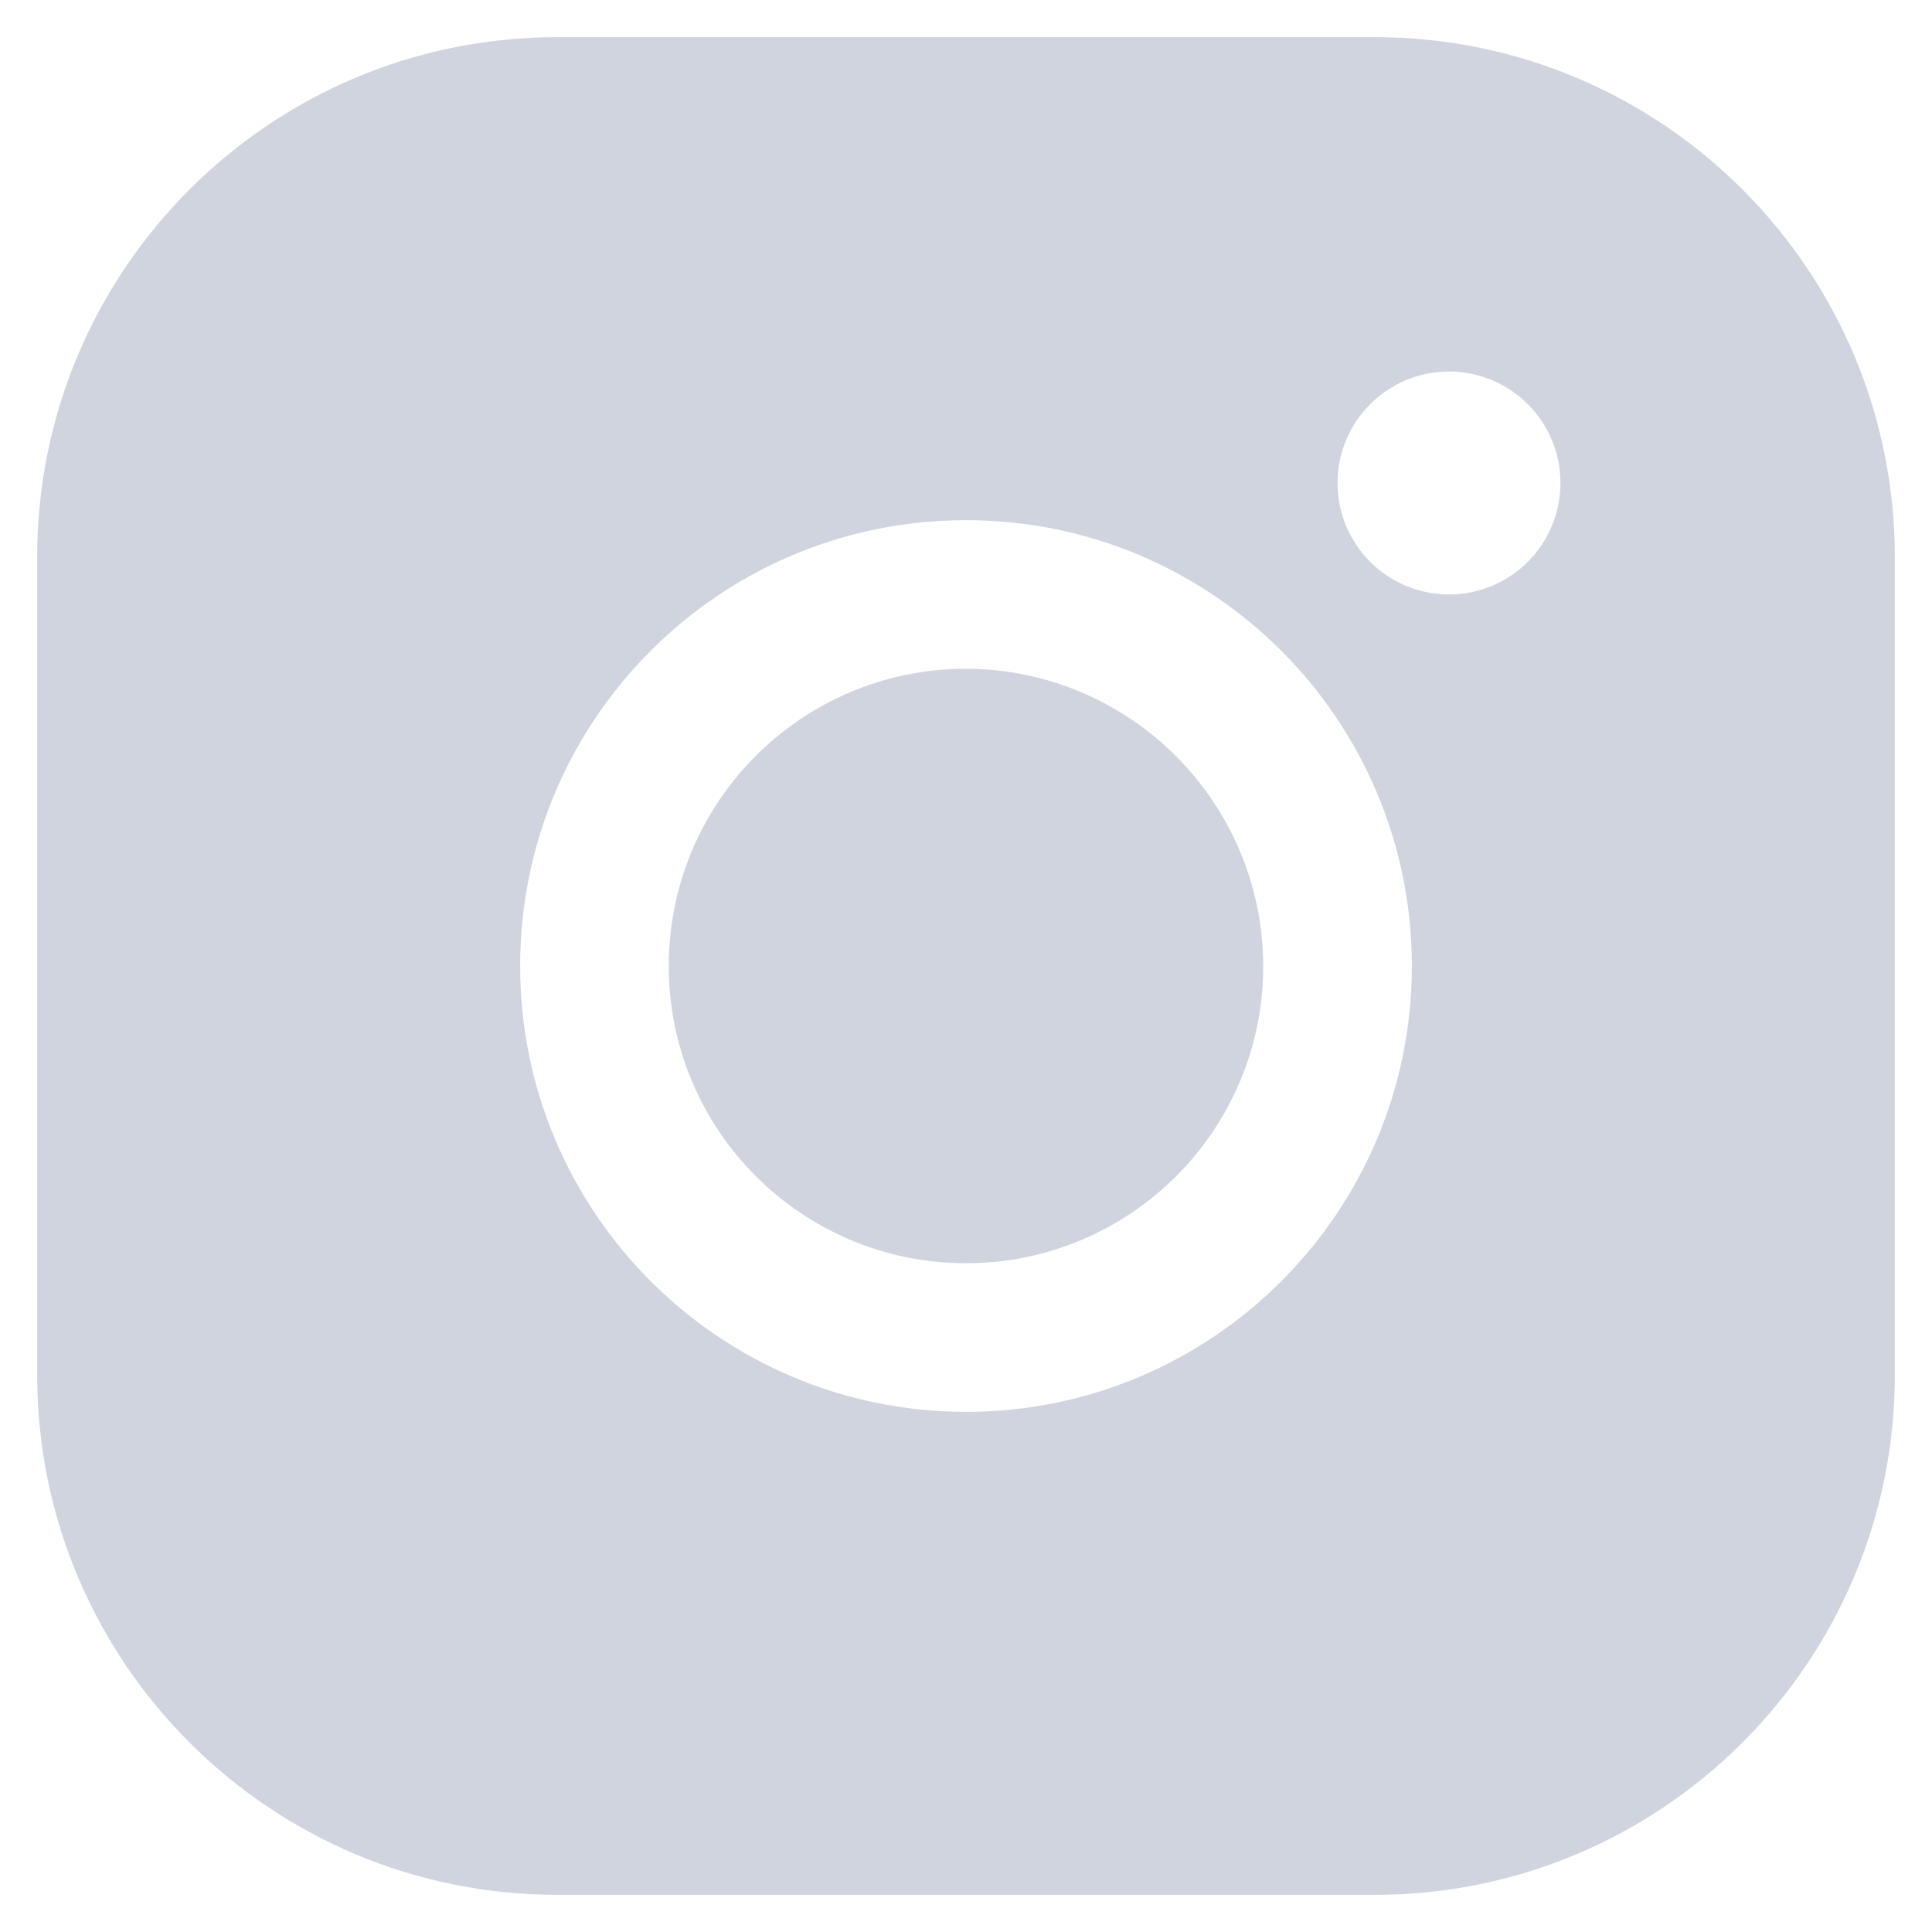
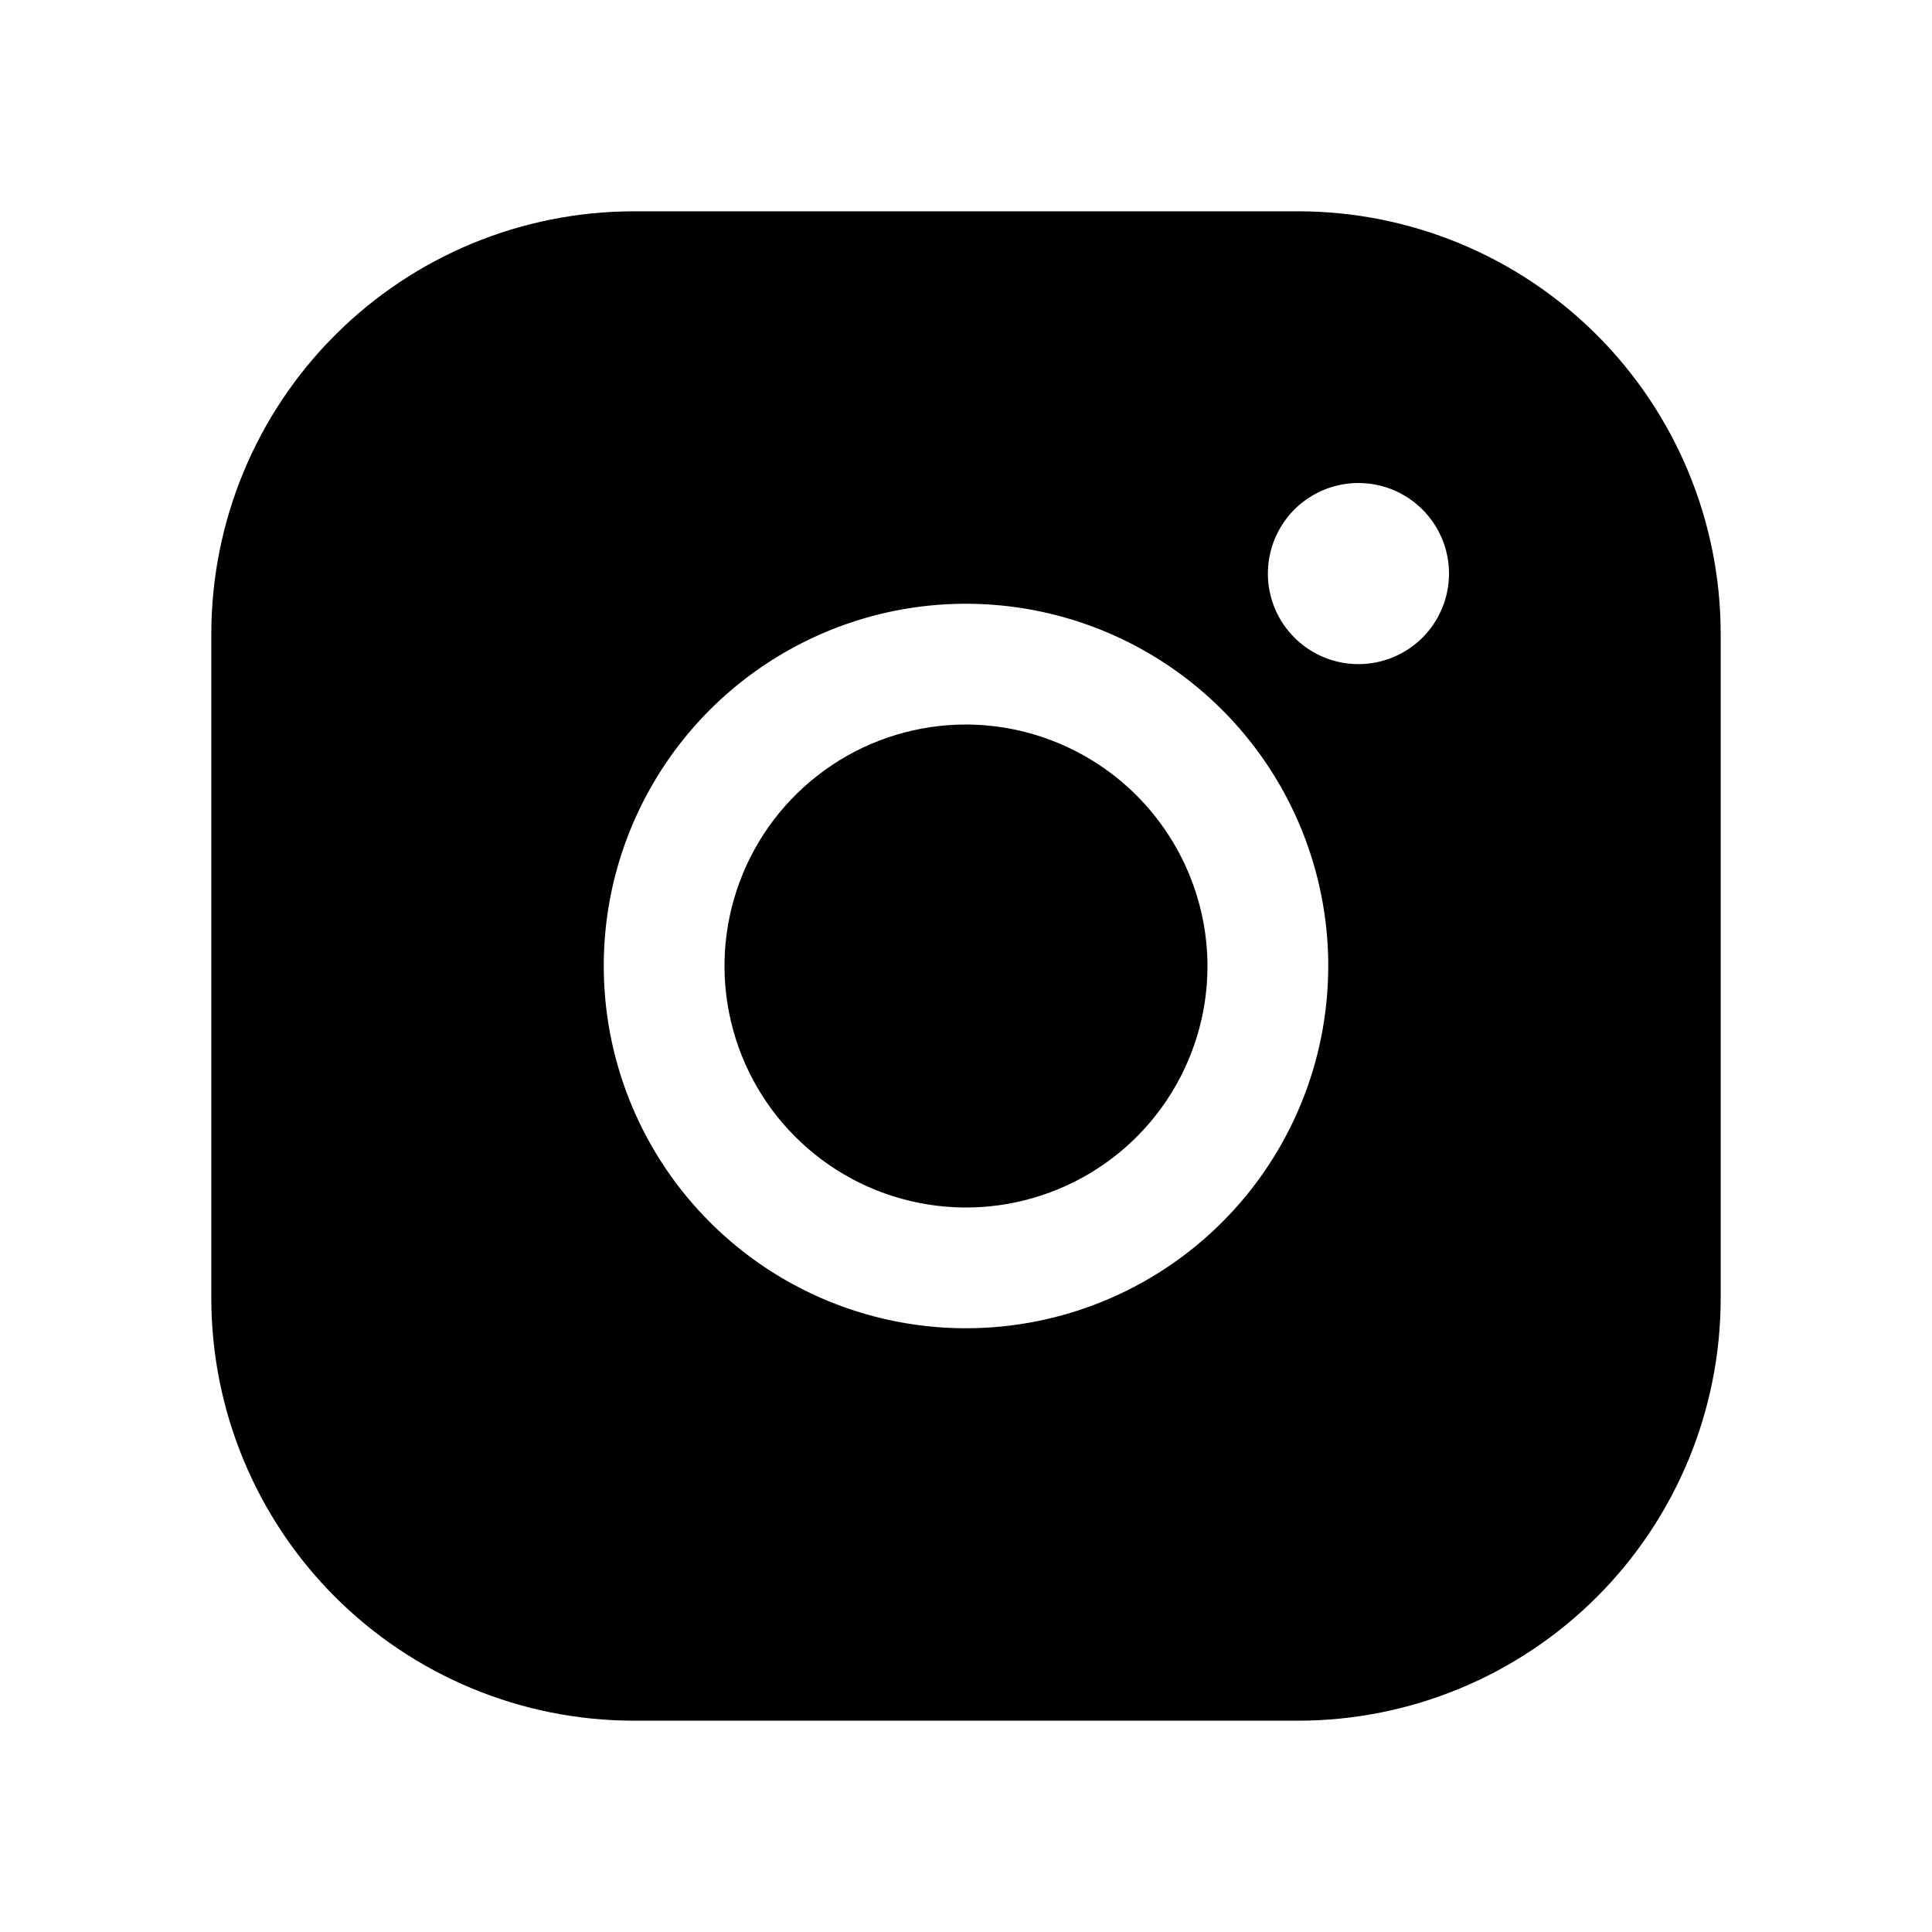
- <svg xmlns="http://www.w3.org/2000/svg" fill="none" viewBox="0 0 26 26">
-   <path d="M17 13a4 4 0 1 1-4-4 4.012 4.012 0 0 1 4 4Zm8.5-5.5v11a7 7 0 0 1-7 7h-11a7 7 0 0 1-7-7v-11a7 7 0 0 1 7-7h11a7 7 0 0 1 7 7ZM19 13a6 6 0 1 0-12 0 6 6 0 0 0 12 0Zm2-6.5a1.5 1.5 0 1 0-3 0 1.5 1.5 0 0 0 3 0Z" fill="#D0D4DE" />
+ <svg xmlns="http://www.w3.org/2000/svg" width="32" height="32" viewBox="0 0 32 32" fill="none">
+   <path d="M20 16C20 16.791 19.765 17.564 19.326 18.222C18.886 18.88 18.262 19.393 17.531 19.695C16.8 19.998 15.996 20.078 15.22 19.923C14.444 19.769 13.731 19.388 13.172 18.828C12.612 18.269 12.231 17.556 12.077 16.78C11.922 16.004 12.002 15.2 12.305 14.469C12.607 13.738 13.12 13.114 13.778 12.674C14.435 12.235 15.209 12 16 12C17.06 12.003 18.075 12.426 18.825 13.175C19.574 13.925 19.997 14.94 20 16ZM28.5 10.5V21.5C28.5 23.357 27.762 25.137 26.45 26.45C25.137 27.762 23.357 28.5 21.5 28.5H10.5C8.643 28.5 6.863 27.762 5.55 26.45C4.237 25.137 3.5 23.357 3.5 21.5V10.5C3.5 8.643 4.237 6.863 5.55 5.55C6.863 4.237 8.643 3.5 10.5 3.5H21.5C23.357 3.5 25.137 4.237 26.45 5.55C27.762 6.863 28.5 8.643 28.5 10.5ZM22 16C22 14.813 21.648 13.653 20.989 12.667C20.329 11.68 19.392 10.911 18.296 10.457C17.2 10.003 15.993 9.884 14.829 10.115C13.666 10.347 12.597 10.918 11.757 11.757C10.918 12.597 10.347 13.666 10.115 14.829C9.884 15.993 10.003 17.2 10.457 18.296C10.911 19.392 11.68 20.329 12.667 20.989C13.653 21.648 14.813 22 16 22C17.591 22 19.117 21.368 20.243 20.243C21.368 19.117 22 17.591 22 16ZM24 9.5C24 9.203 23.912 8.913 23.747 8.667C23.582 8.42 23.348 8.228 23.074 8.114C22.8 8.001 22.498 7.971 22.207 8.029C21.916 8.087 21.649 8.23 21.439 8.439C21.23 8.649 21.087 8.916 21.029 9.207C20.971 9.498 21.001 9.8 21.114 10.074C21.228 10.348 21.42 10.582 21.667 10.747C21.913 10.912 22.203 11 22.5 11C22.898 11 23.279 10.842 23.561 10.561C23.842 10.279 24 9.898 24 9.5Z" fill="currentColor" />
</svg>
